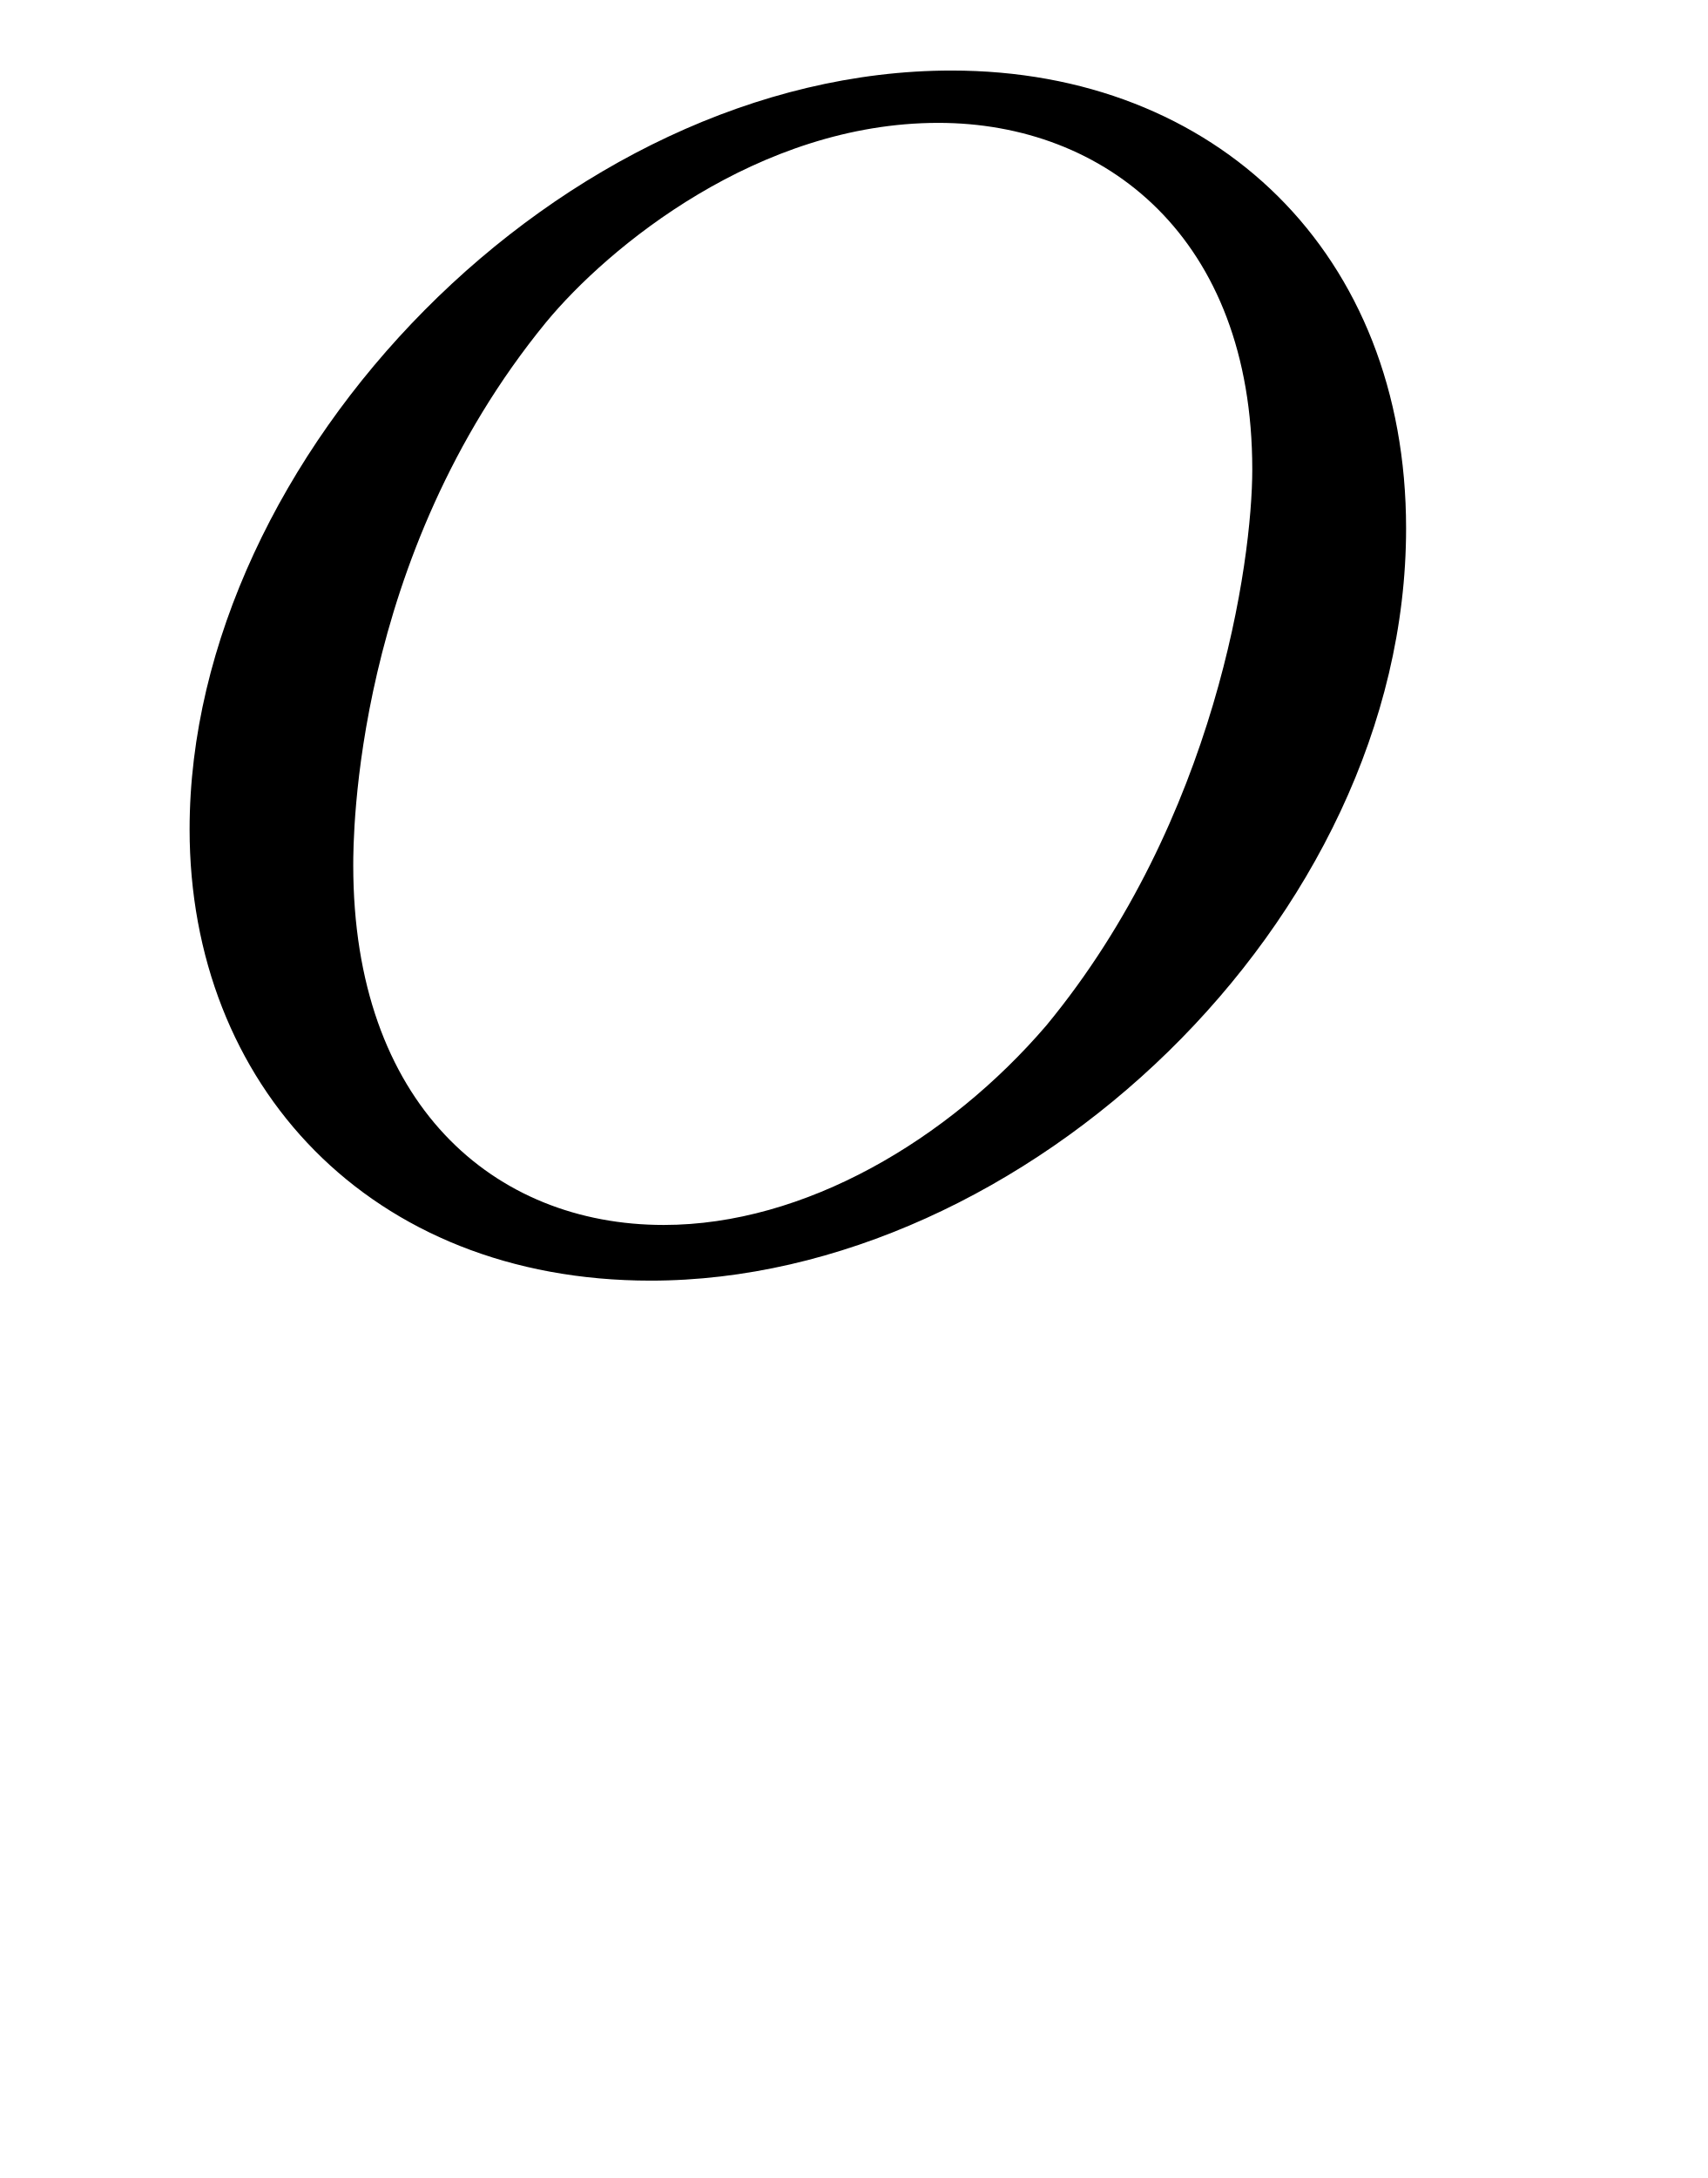
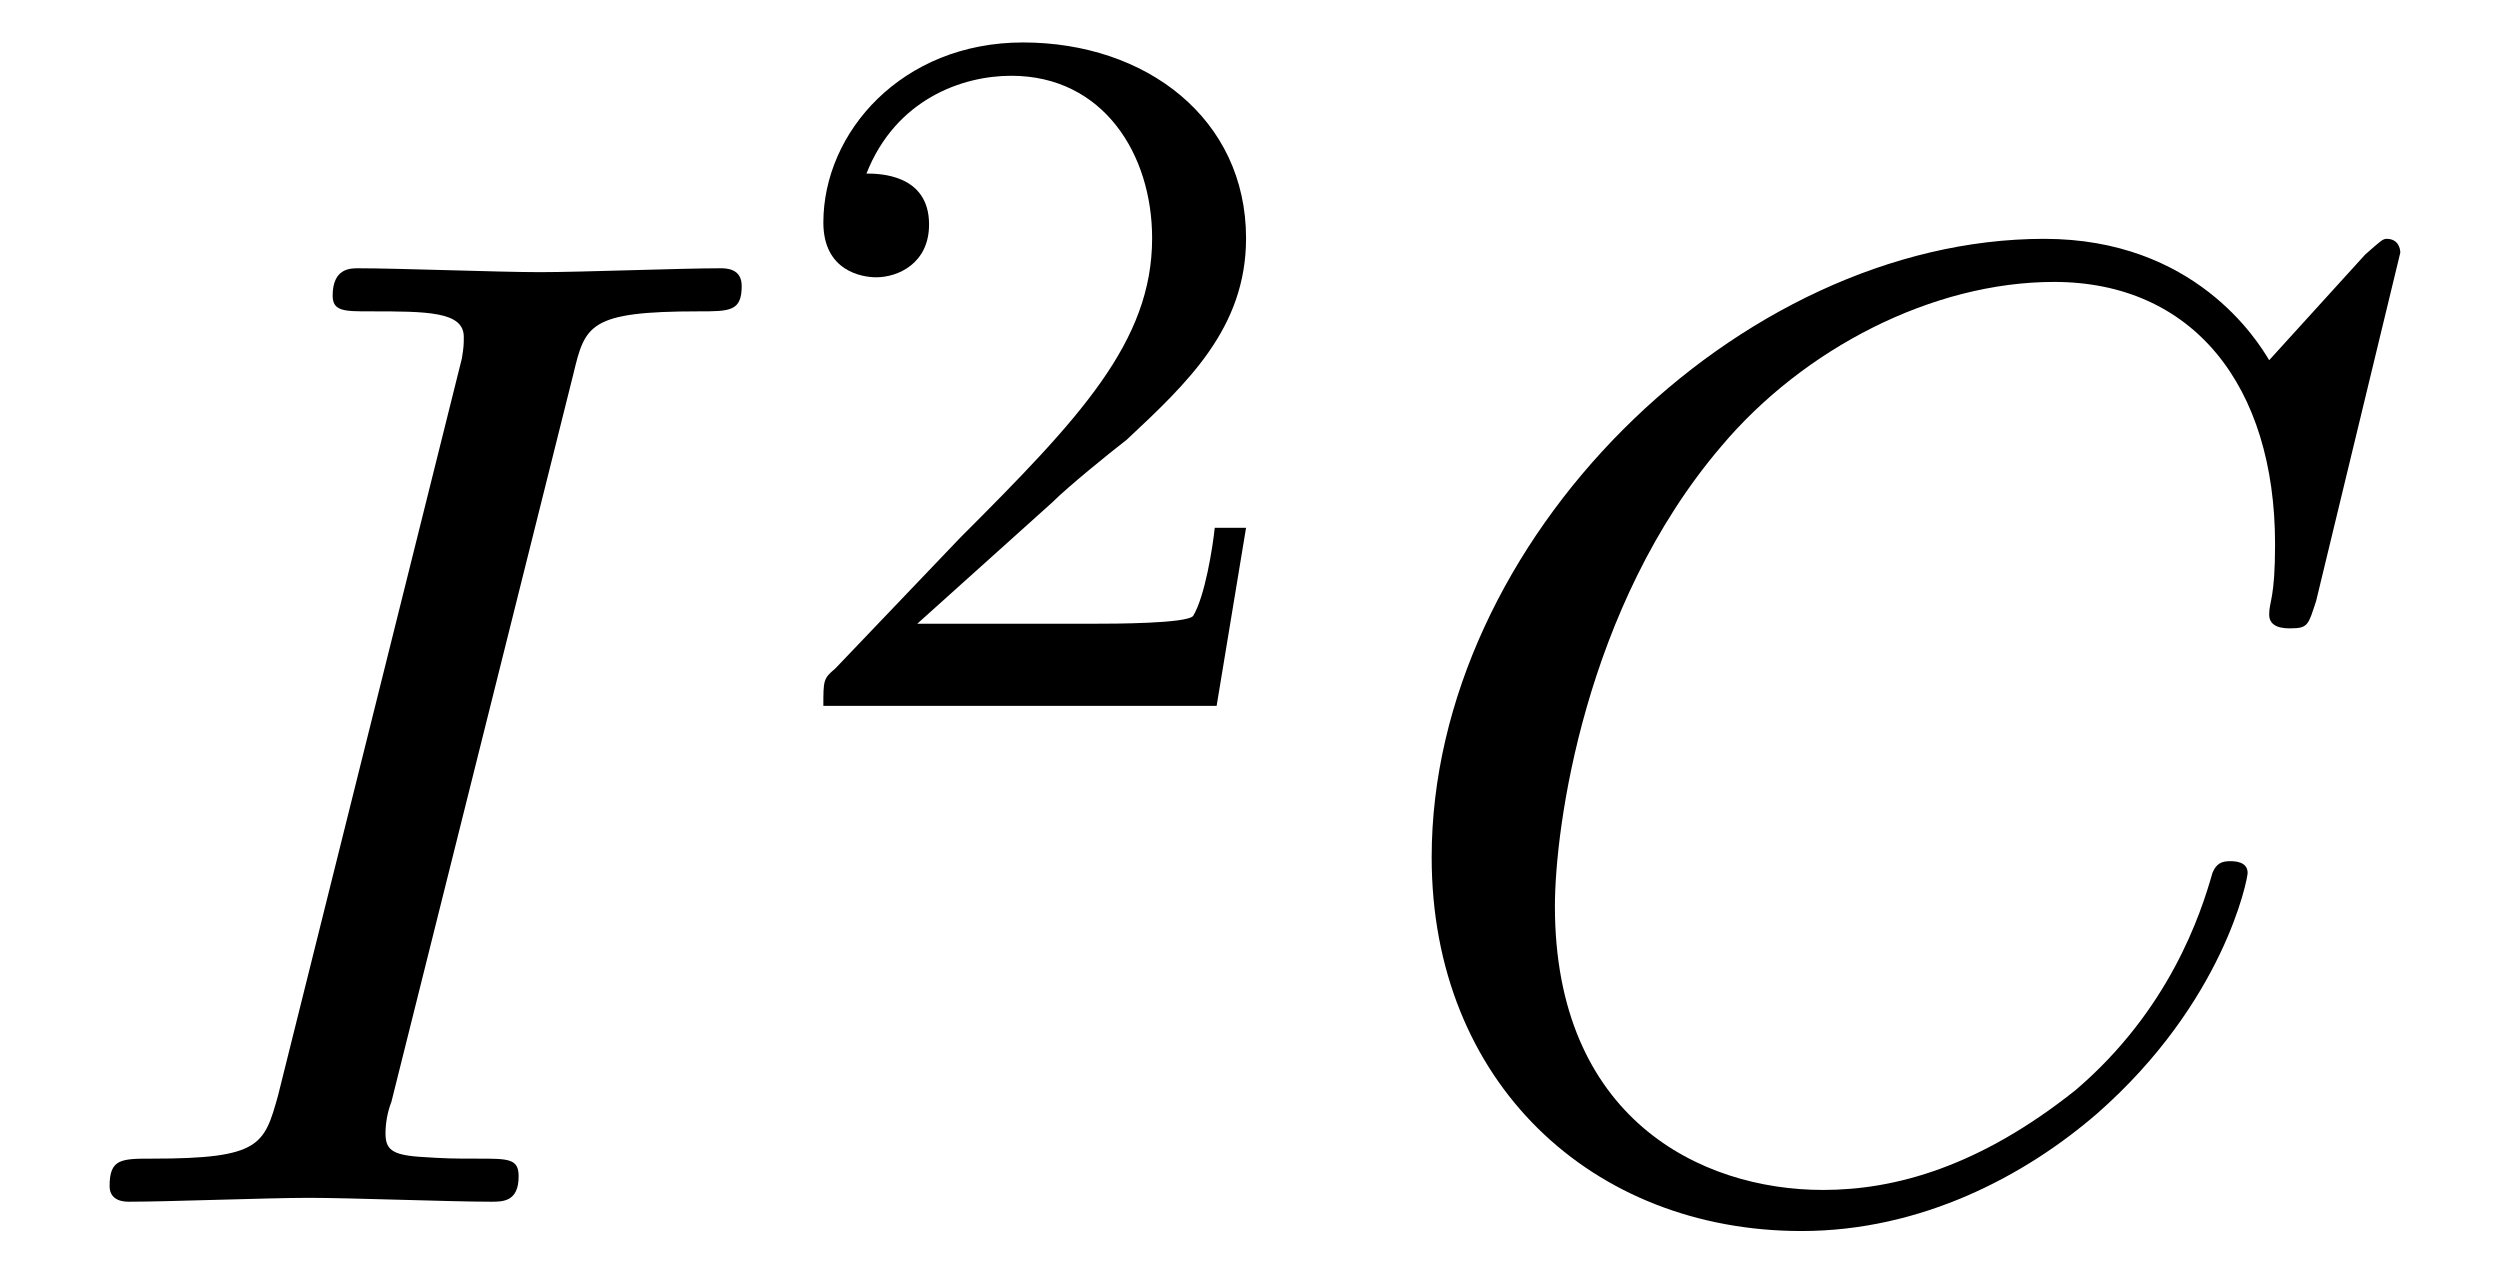
- <svg xmlns="http://www.w3.org/2000/svg" xmlns:xlink="http://www.w3.org/1999/xlink" viewBox="0 0 8.159 10.405" version="1.2">
+ <svg xmlns="http://www.w3.org/2000/svg" xmlns:xlink="http://www.w3.org/1999/xlink" viewBox="0 0 19.961 10.095" version="1.2">
  <defs>
    <g>
      <symbol overflow="visible" id="glyph0-0">
        <path style="stroke:none;" d="" />
      </symbol>
      <symbol overflow="visible" id="glyph0-1">
-         <path style="stroke:none;" d="M 6.219 -3.422 C 6.219 -4.734 5.312 -5.609 4.047 -5.609 C 2.188 -5.609 0.406 -3.766 0.406 -1.984 C 0.406 -0.766 1.266 0.172 2.609 0.172 C 4.391 0.172 6.219 -1.547 6.219 -3.422 Z M 2.672 -0.094 C 1.859 -0.094 1.188 -0.672 1.188 -1.812 C 1.188 -1.938 1.188 -3.281 2.109 -4.406 C 2.406 -4.766 3.125 -5.359 3.984 -5.359 C 4.781 -5.359 5.484 -4.812 5.484 -3.703 C 5.484 -3.266 5.312 -2.031 4.5 -1.047 C 4.031 -0.5 3.344 -0.094 2.672 -0.094 Z M 2.672 -0.094 " />
+         <path style="stroke:none;" d="M 4.078 -6.609 C 4.172 -7 4.203 -7.109 5.078 -7.109 C 5.328 -7.109 5.422 -7.109 5.422 -7.312 C 5.422 -7.453 5.297 -7.453 5.25 -7.453 C 4.938 -7.453 4.141 -7.422 3.812 -7.422 C 3.484 -7.422 2.688 -7.453 2.359 -7.453 C 2.297 -7.453 2.156 -7.453 2.156 -7.234 C 2.156 -7.109 2.25 -7.109 2.453 -7.109 C 2.906 -7.109 3.203 -7.109 3.203 -6.906 C 3.203 -6.844 3.203 -6.828 3.188 -6.734 L 1.719 -0.844 C 1.609 -0.453 1.578 -0.344 0.719 -0.344 C 0.469 -0.344 0.375 -0.344 0.375 -0.125 C 0.375 0 0.5 0 0.531 0 C 0.844 0 1.641 -0.031 1.969 -0.031 C 2.297 -0.031 3.094 0 3.422 0 C 3.516 0 3.641 0 3.641 -0.203 C 3.641 -0.344 3.562 -0.344 3.312 -0.344 C 3.125 -0.344 3.062 -0.344 2.844 -0.359 C 2.625 -0.375 2.578 -0.422 2.578 -0.547 C 2.578 -0.625 2.594 -0.719 2.625 -0.797 Z M 4.078 -6.609 " />
+       </symbol>
+       <symbol overflow="visible" id="glyph0-2">
+         <path style="stroke:none;" d="M 8.281 -7.578 C 8.281 -7.609 8.266 -7.688 8.172 -7.688 C 8.141 -7.688 8.125 -7.672 8 -7.562 L 7.234 -6.719 C 7.141 -6.875 6.641 -7.688 5.438 -7.688 C 3 -7.688 0.547 -5.281 0.547 -2.75 C 0.547 -0.953 1.828 0.234 3.5 0.234 C 4.453 0.234 5.281 -0.203 5.859 -0.703 C 6.875 -1.594 7.062 -2.578 7.062 -2.625 C 7.062 -2.719 6.953 -2.719 6.922 -2.719 C 6.859 -2.719 6.812 -2.703 6.781 -2.625 C 6.688 -2.297 6.438 -1.531 5.688 -0.891 C 4.922 -0.281 4.25 -0.094 3.672 -0.094 C 2.688 -0.094 1.531 -0.672 1.531 -2.359 C 1.531 -2.984 1.766 -4.75 2.859 -6.031 C 3.516 -6.812 4.547 -7.344 5.516 -7.344 C 6.625 -7.344 7.281 -6.516 7.281 -5.25 C 7.281 -4.812 7.234 -4.797 7.234 -4.688 C 7.234 -4.578 7.359 -4.578 7.406 -4.578 C 7.547 -4.578 7.547 -4.609 7.609 -4.797 Z M 8.281 -7.578 " />
+       </symbol>
+       <symbol overflow="visible" id="glyph1-0">
+         <path style="stroke:none;" d="" />
+       </symbol>
+       <symbol overflow="visible" id="glyph1-1">
+         <path style="stroke:none;" d="M 2.25 -1.625 C 2.375 -1.75 2.703 -2.016 2.844 -2.125 C 3.328 -2.578 3.797 -3.016 3.797 -3.734 C 3.797 -4.688 3 -5.297 2.016 -5.297 C 1.047 -5.297 0.422 -4.578 0.422 -3.859 C 0.422 -3.469 0.734 -3.422 0.844 -3.422 C 1.016 -3.422 1.266 -3.531 1.266 -3.844 C 1.266 -4.25 0.859 -4.25 0.766 -4.25 C 1 -4.844 1.531 -5.031 1.922 -5.031 C 2.656 -5.031 3.047 -4.406 3.047 -3.734 C 3.047 -2.906 2.469 -2.297 1.516 -1.344 L 0.516 -0.297 C 0.422 -0.219 0.422 -0.203 0.422 0 L 3.562 0 L 3.797 -1.422 L 3.547 -1.422 C 3.531 -1.266 3.469 -0.875 3.375 -0.719 C 3.328 -0.656 2.719 -0.656 2.594 -0.656 L 1.172 -0.656 Z M 2.25 -1.625 " />
      </symbol>
    </g>
+     <clipPath id="clip1">
+       <path d="M 11 1 L 19.961 1 L 19.961 10 L 11 10 Z M 11 1 " />
+     </clipPath>
  </defs>
  <g id="surface1">
    <g style="fill:rgb(0%,0%,0%);fill-opacity:1;">
-       <use xlink:href="#glyph0-1" x="0.5" y="5.946" />
+       <use xlink:href="#glyph0-1" x="0.5" y="9.595" />
+     </g>
+     <g style="fill:rgb(0%,0%,0%);fill-opacity:1;">
+       <use xlink:href="#glyph1-1" x="6.152" y="5.636" />
+     </g>
+     <g clip-path="url(#clip1)" clip-rule="nonzero">
+       <g style="fill:rgb(0%,0%,0%);fill-opacity:1;">
+         <use xlink:href="#glyph0-2" x="10.884" y="9.595" />
+       </g>
    </g>
  </g>
</svg>
